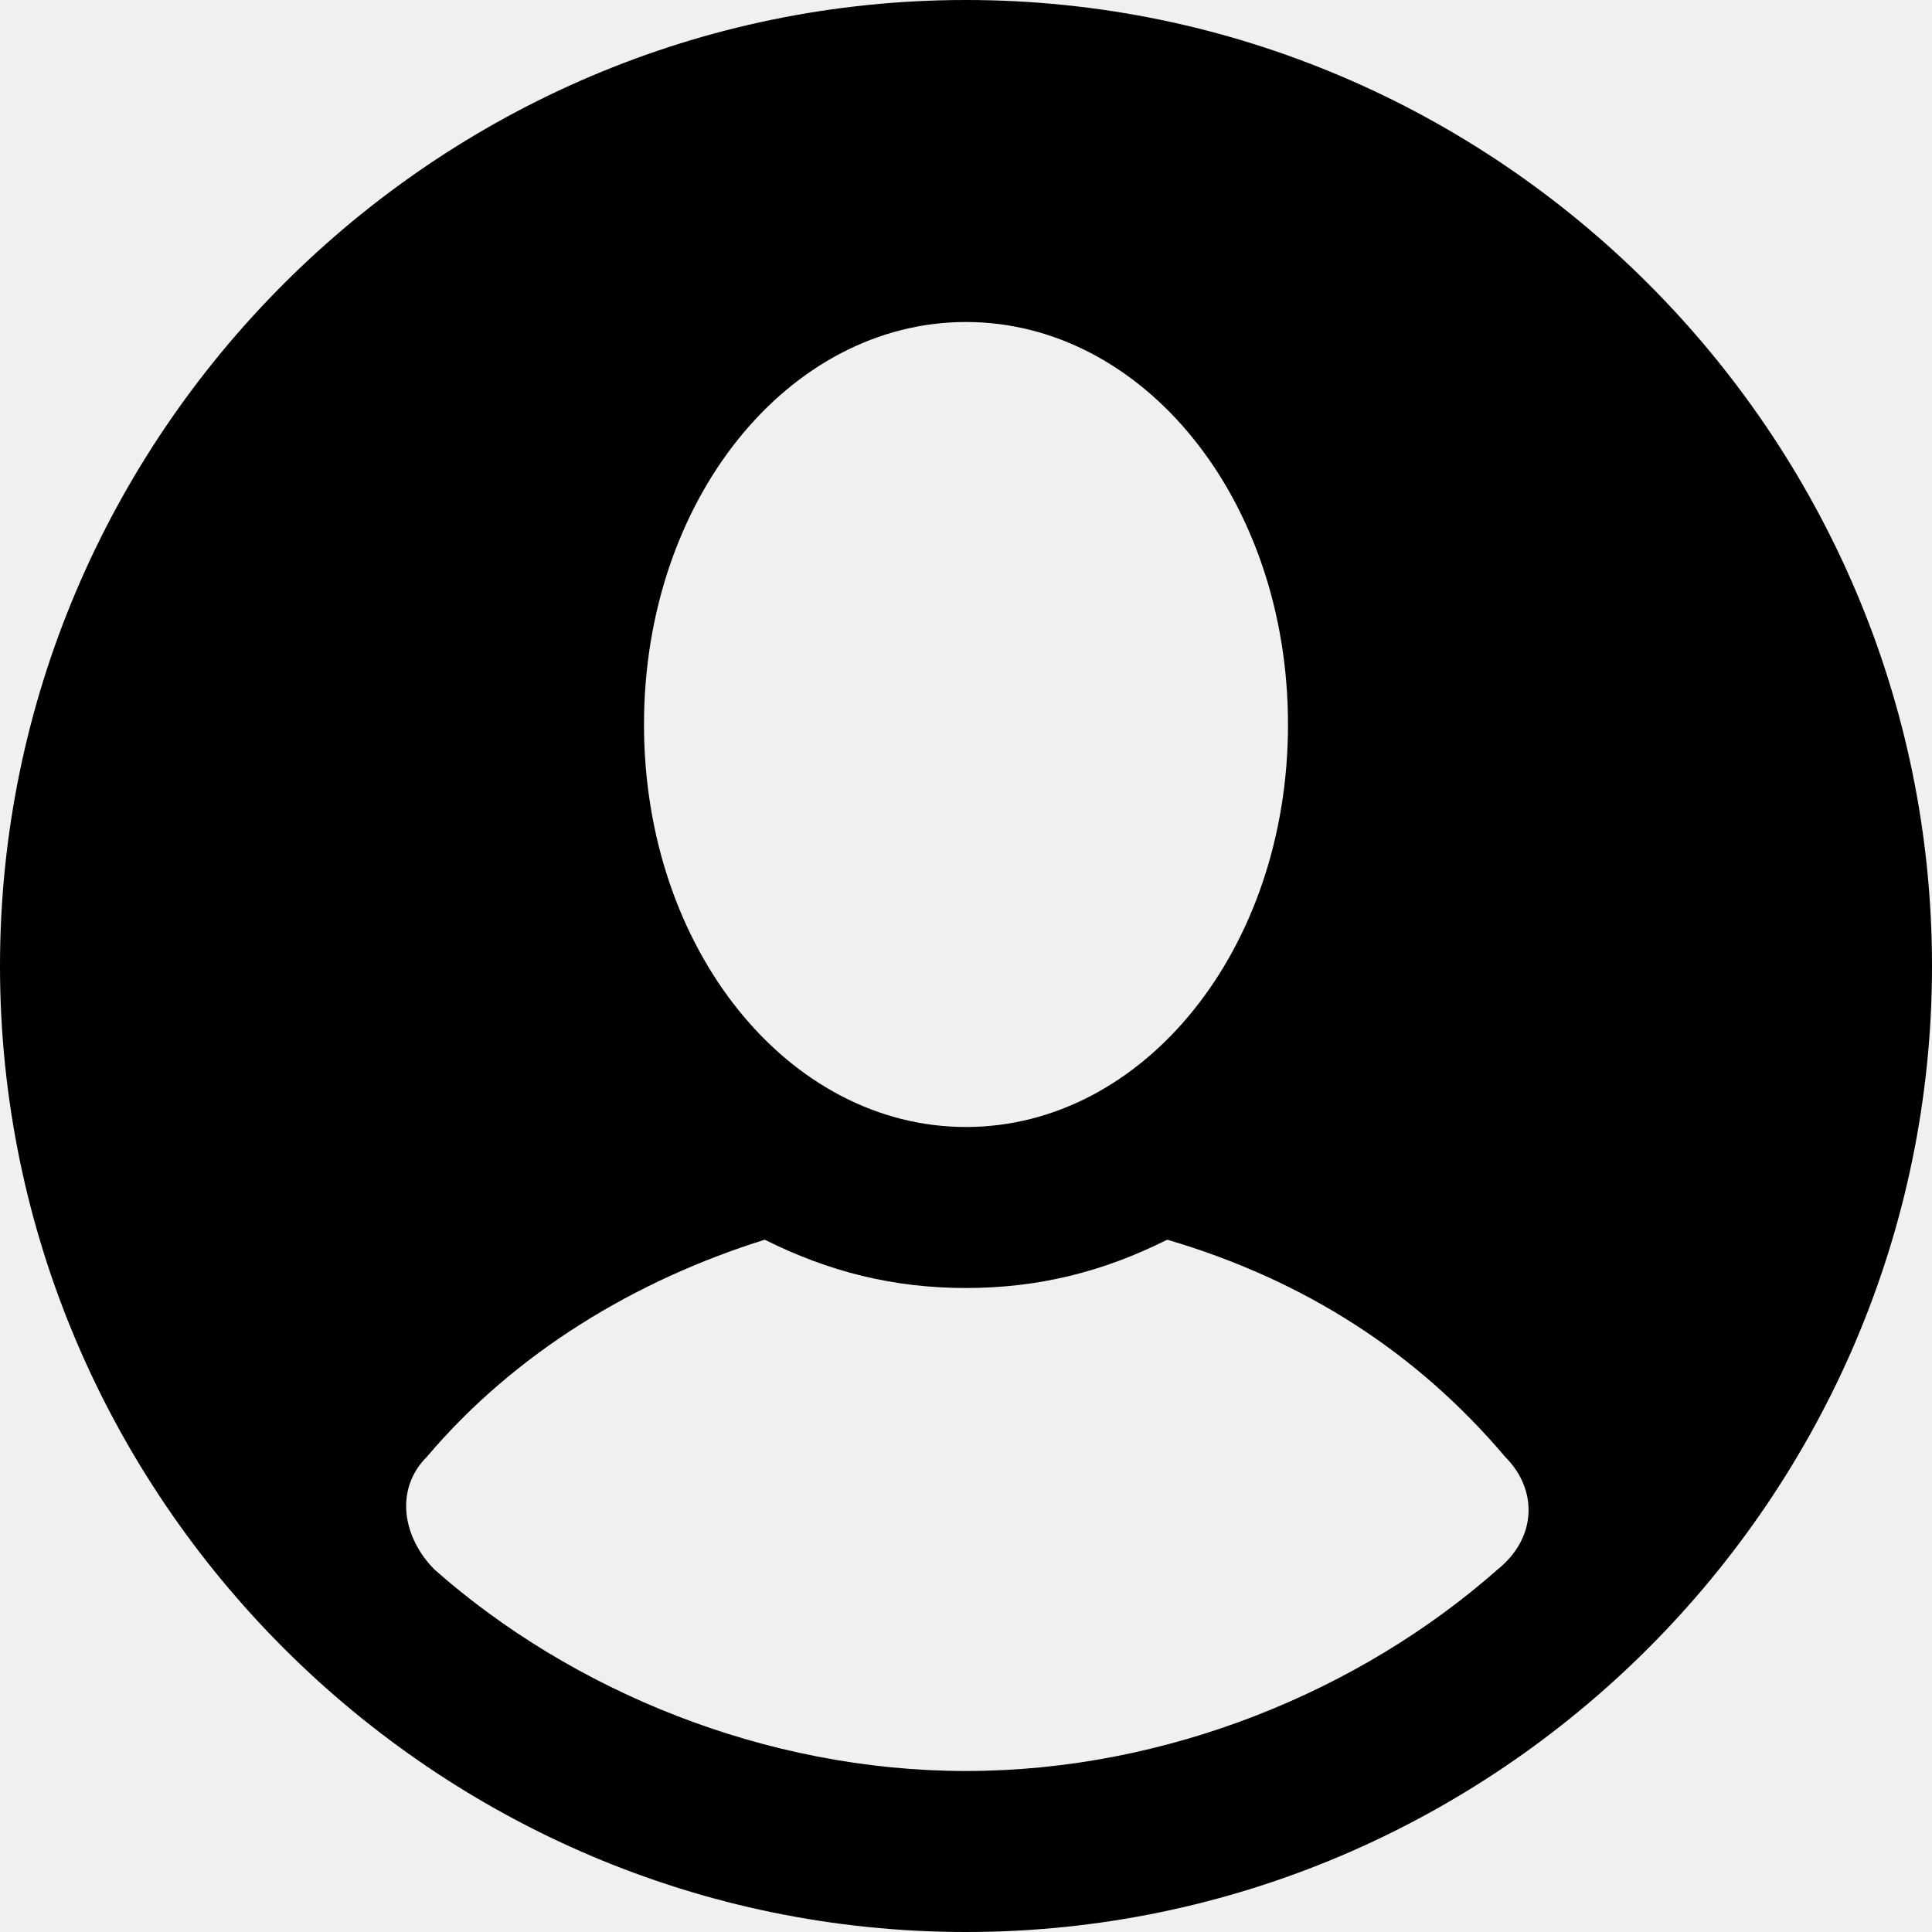
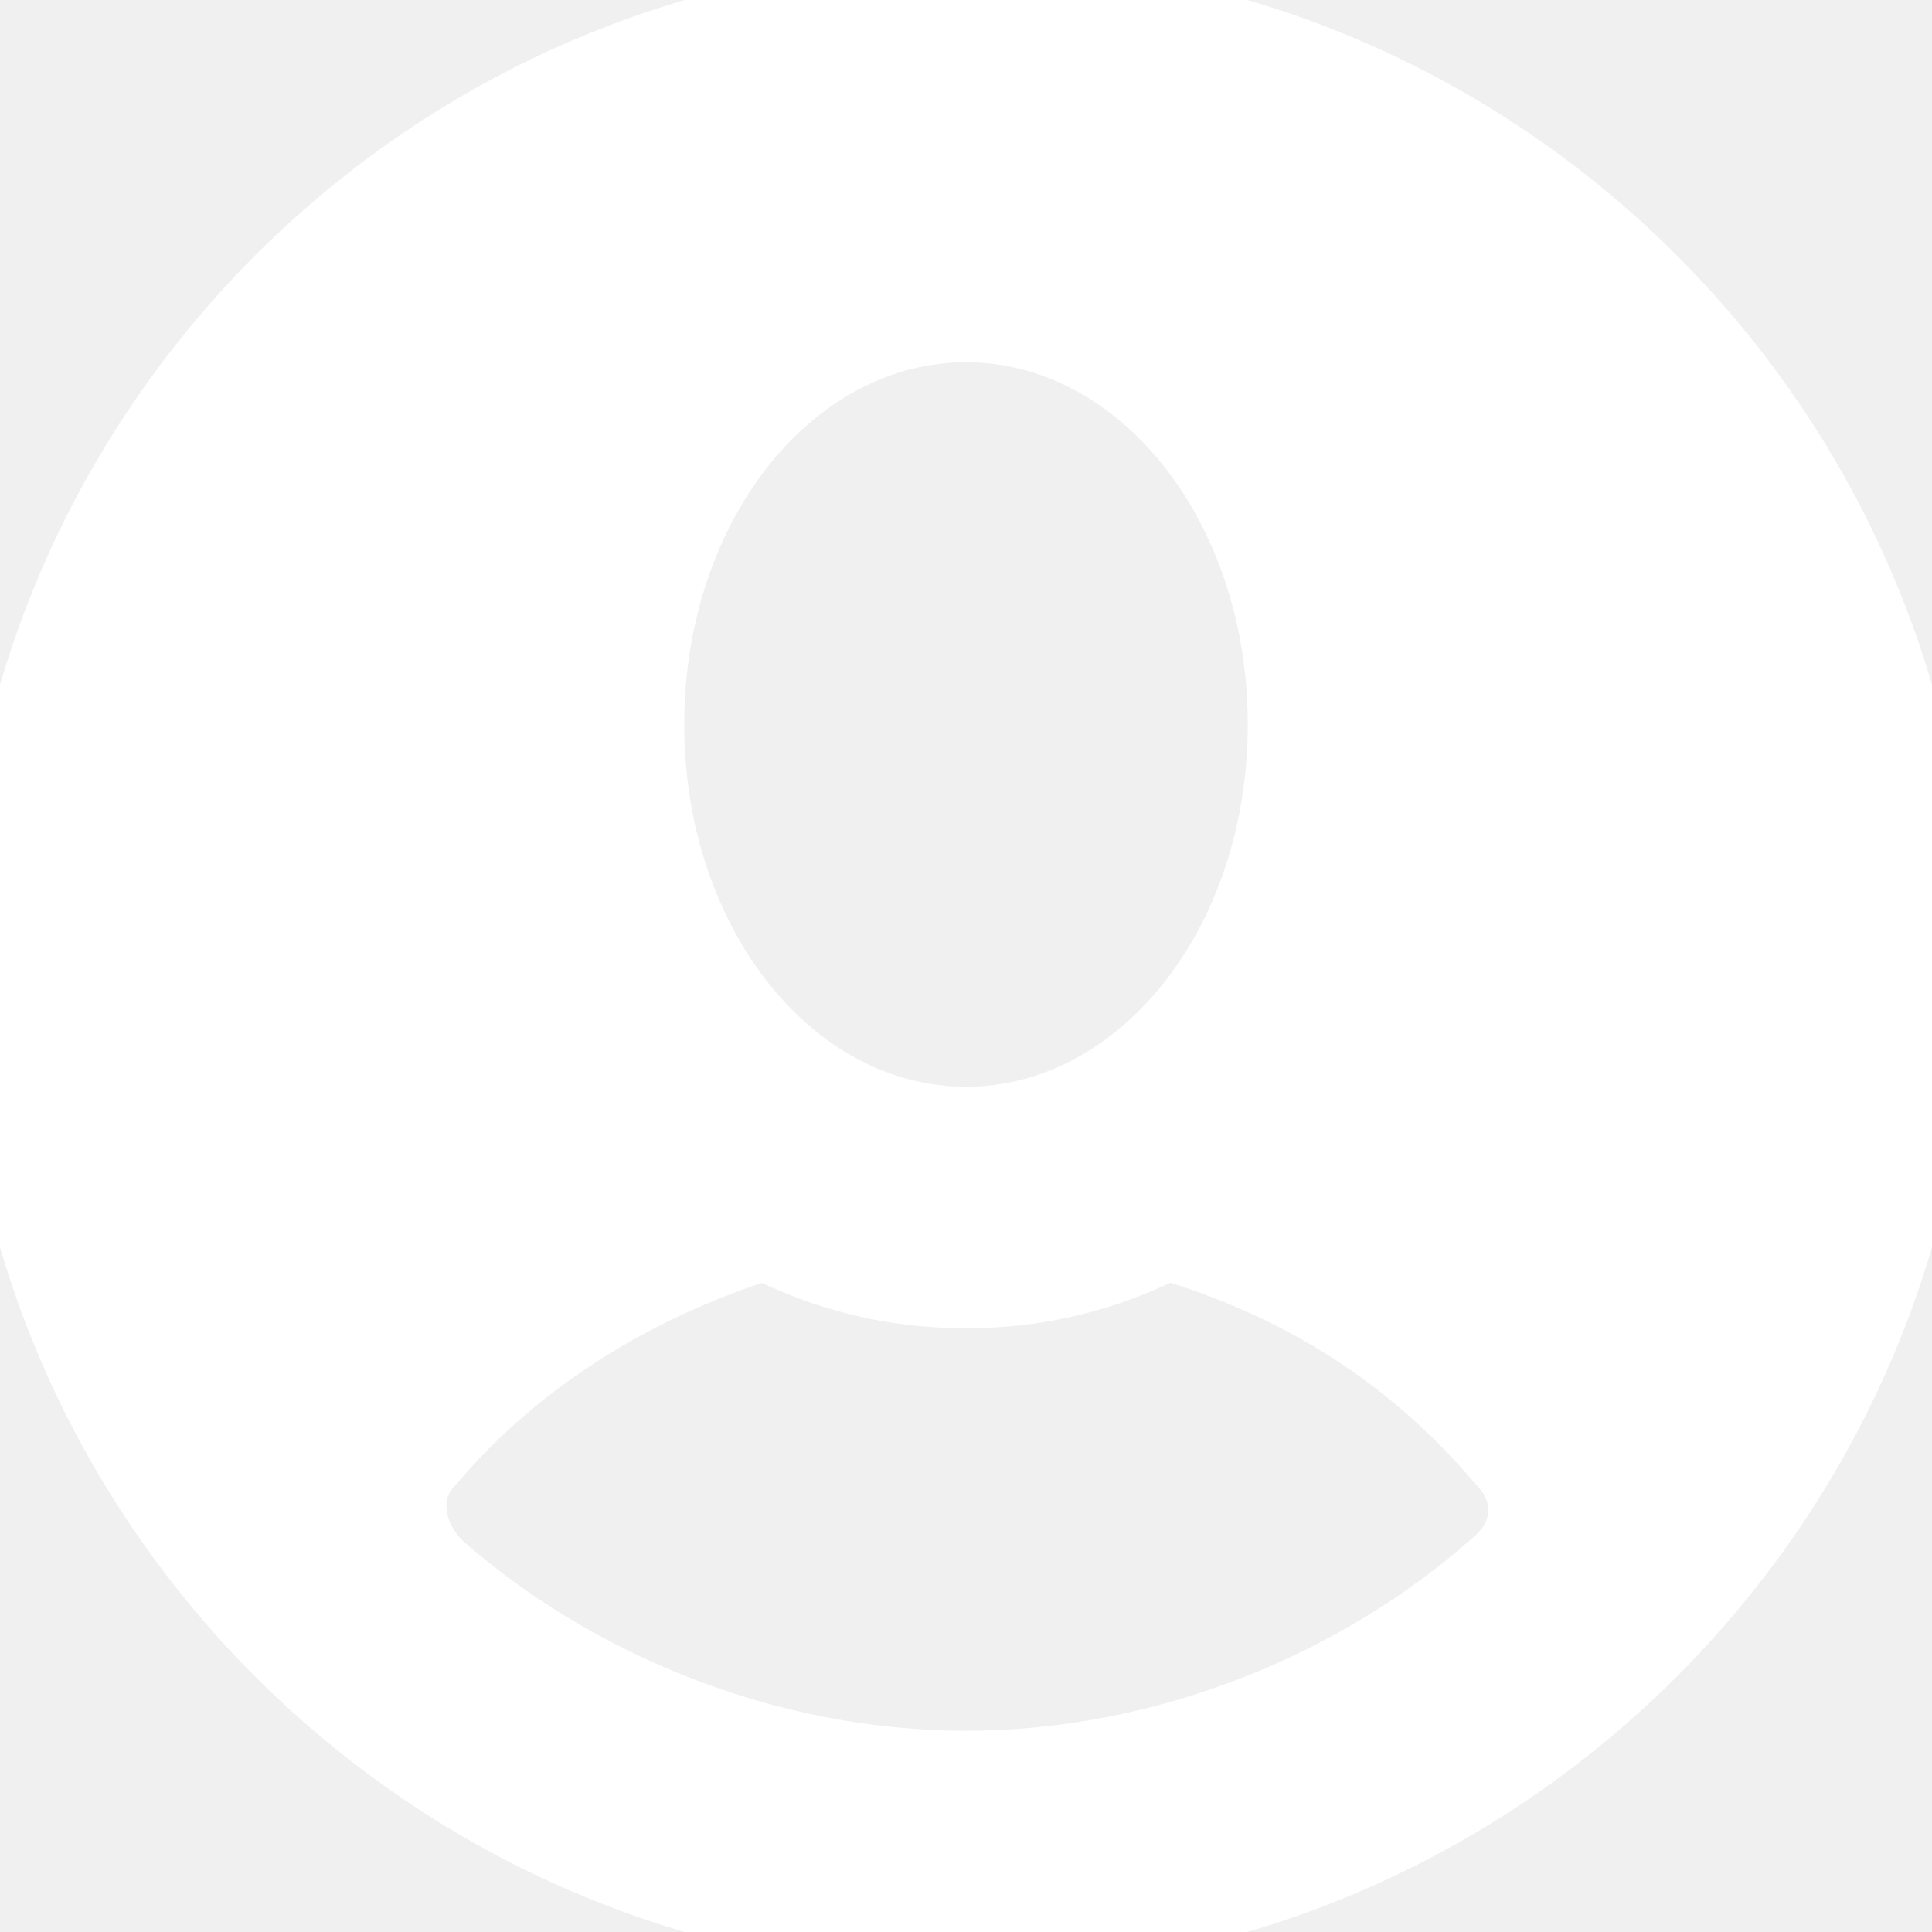
- <svg xmlns="http://www.w3.org/2000/svg" style="enable-background:new 0 0 24 24;" version="1.1" viewBox="0 0 24 24" xml:space="preserve">
+ <svg xmlns="http://www.w3.org/2000/svg" style="enable-background:new 0 0 24 24;" version="1.1" viewBox="0 0 24 24" xml:space="preserve" stroke="#ffffff" fill="#ffffff">
  <g id="info" />
  <g id="icons">
    <path d="M12,0C5.4,0,0,5.4,0,12c0,6.6,5.4,12,12,12s12-5.4,12-12C24,5.4,18.6,0,12,0z M12,4c2.2,0,4,2.2,4,5s-1.8,5-4,5   s-4-2.2-4-5S9.8,4,12,4z M18.6,19.5C16.9,21,14.5,22,12,22s-4.9-1-6.6-2.5c-0.4-0.4-0.5-1-0.1-1.4c1.1-1.3,2.6-2.2,4.2-2.7   c0.8,0.4,1.6,0.6,2.5,0.6s1.7-0.2,2.5-0.6c1.7,0.5,3.1,1.4,4.2,2.7C19.1,18.5,19.1,19.1,18.6,19.5z" id="user2" />
  </g>
</svg>
